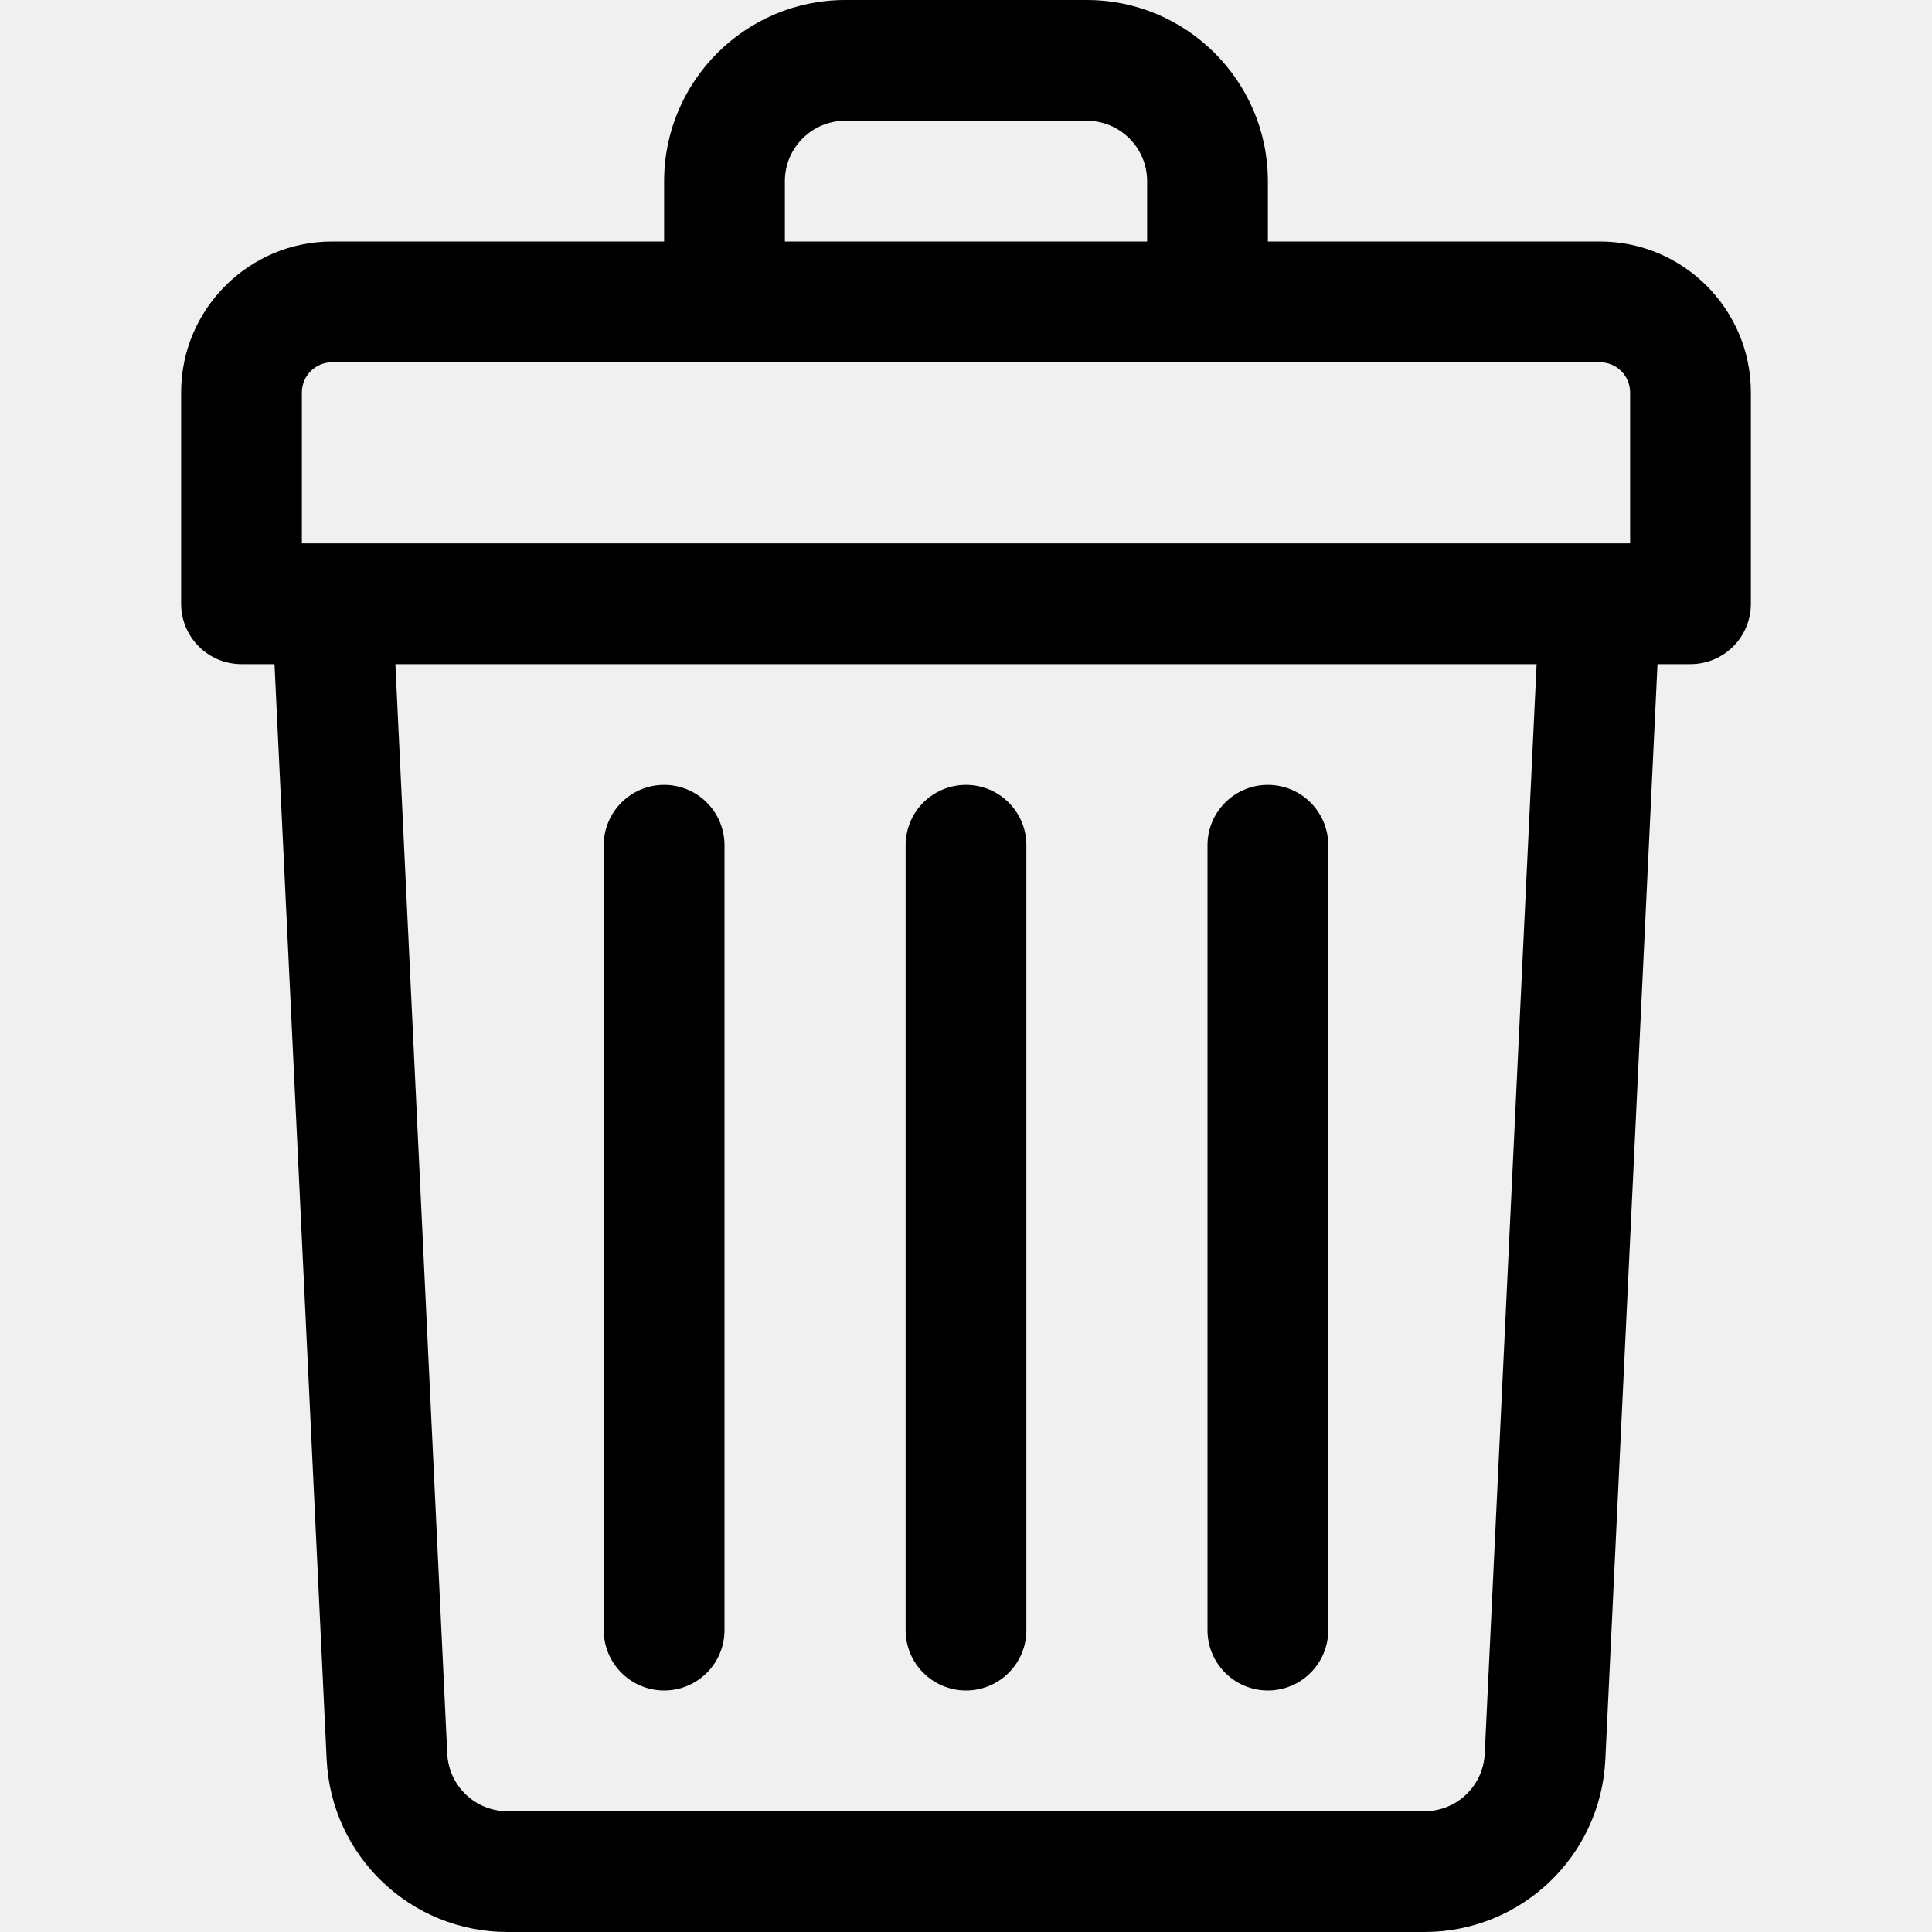
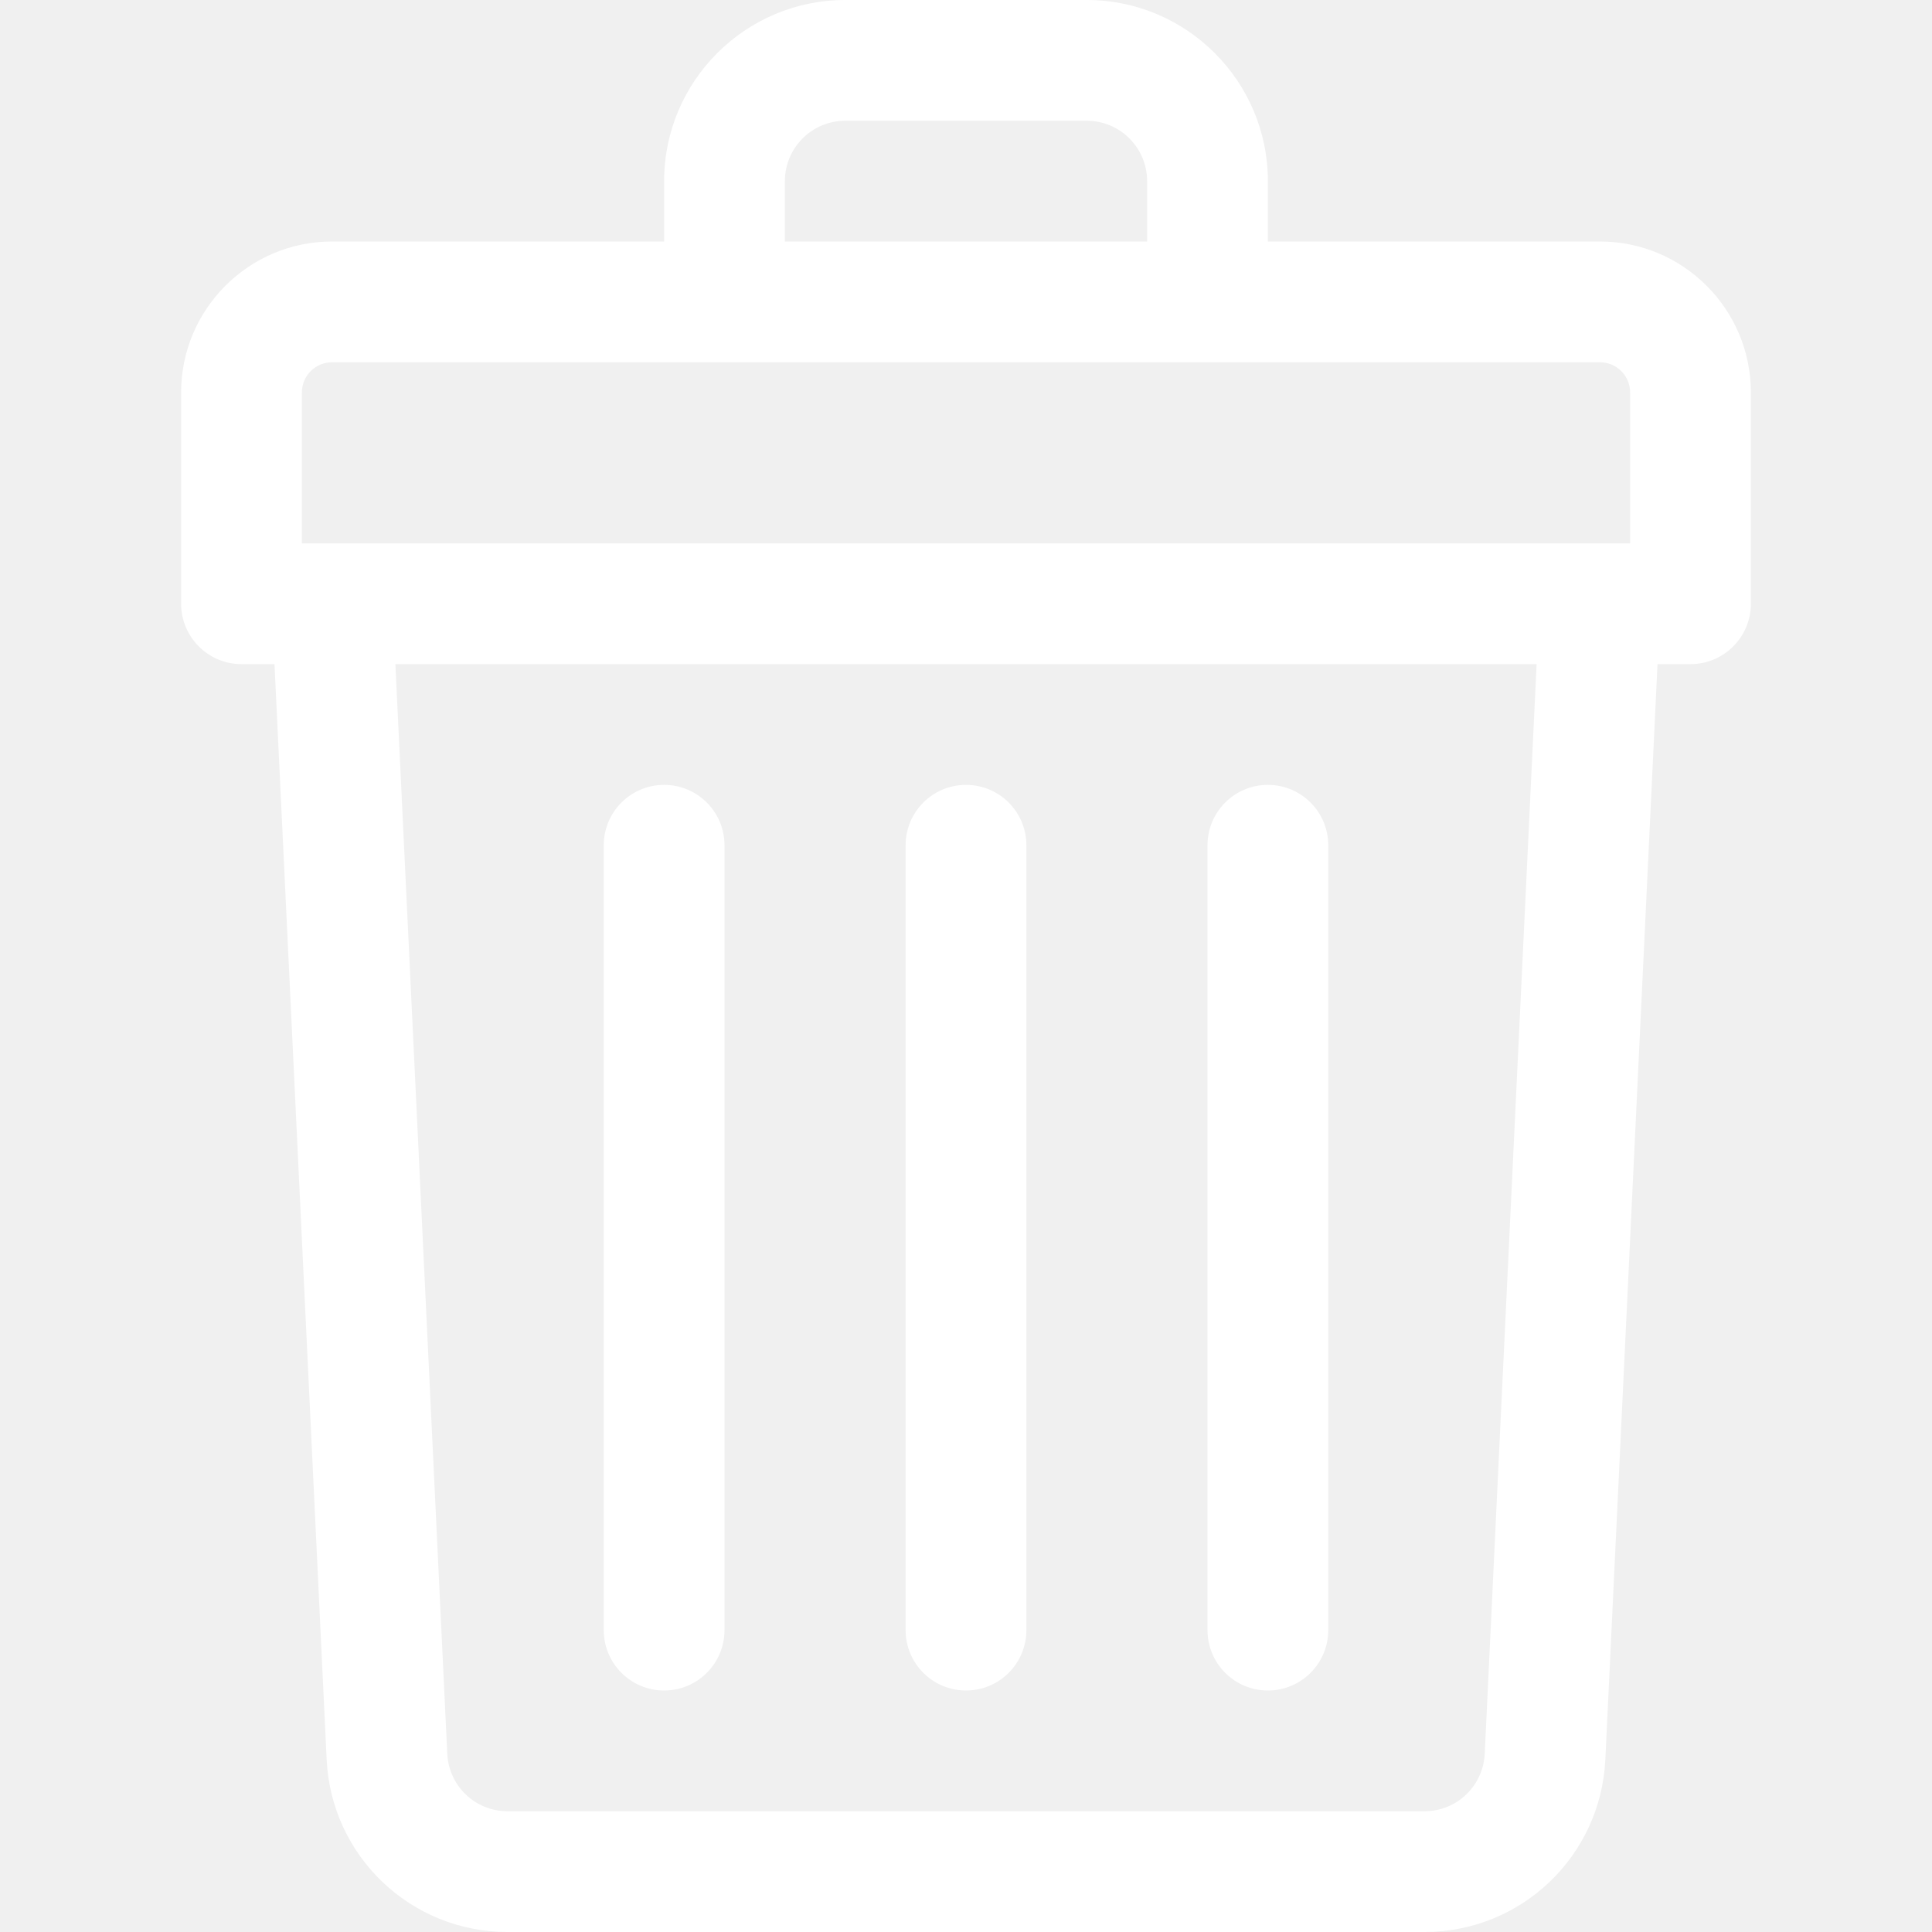
- <svg xmlns="http://www.w3.org/2000/svg" id="Layer_1" enable-background="new 0 0 512 512" height="512" viewBox="0 0 512 512" width="512">
+ <svg xmlns="http://www.w3.org/2000/svg" id="Layer_1" enable-background="new 0 0 512 512" viewBox="0 0 512 512" fill="white">
  <g>
    <path d="m424 64h-88v-16c0-26.467-21.533-48-48-48h-64c-26.467 0-48 21.533-48 48v16h-88c-22.056 0-40 17.944-40 40v56c0 8.836 7.164 16 16 16h8.744l13.823 290.283c1.221 25.636 22.281 45.717 47.945 45.717h242.976c25.665 0 46.725-20.081 47.945-45.717l13.823-290.283h8.744c8.836 0 16-7.164 16-16v-56c0-22.056-17.944-40-40-40zm-216-16c0-8.822 7.178-16 16-16h64c8.822 0 16 7.178 16 16v16h-96zm-128 56c0-4.411 3.589-8 8-8h336c4.411 0 8 3.589 8 8v40c-4.931 0-331.567 0-352 0zm313.469 360.761c-.407 8.545-7.427 15.239-15.981 15.239h-242.976c-8.555 0-15.575-6.694-15.981-15.239l-13.751-288.761h302.44z" />
    <path d="m256 448c8.836 0 16-7.164 16-16v-208c0-8.836-7.164-16-16-16s-16 7.164-16 16v208c0 8.836 7.163 16 16 16z" />
    <path d="m336 448c8.836 0 16-7.164 16-16v-208c0-8.836-7.164-16-16-16s-16 7.164-16 16v208c0 8.836 7.163 16 16 16z" />
    <path d="m176 448c8.836 0 16-7.164 16-16v-208c0-8.836-7.164-16-16-16s-16 7.164-16 16v208c0 8.836 7.163 16 16 16z" />
  </g>
</svg>
